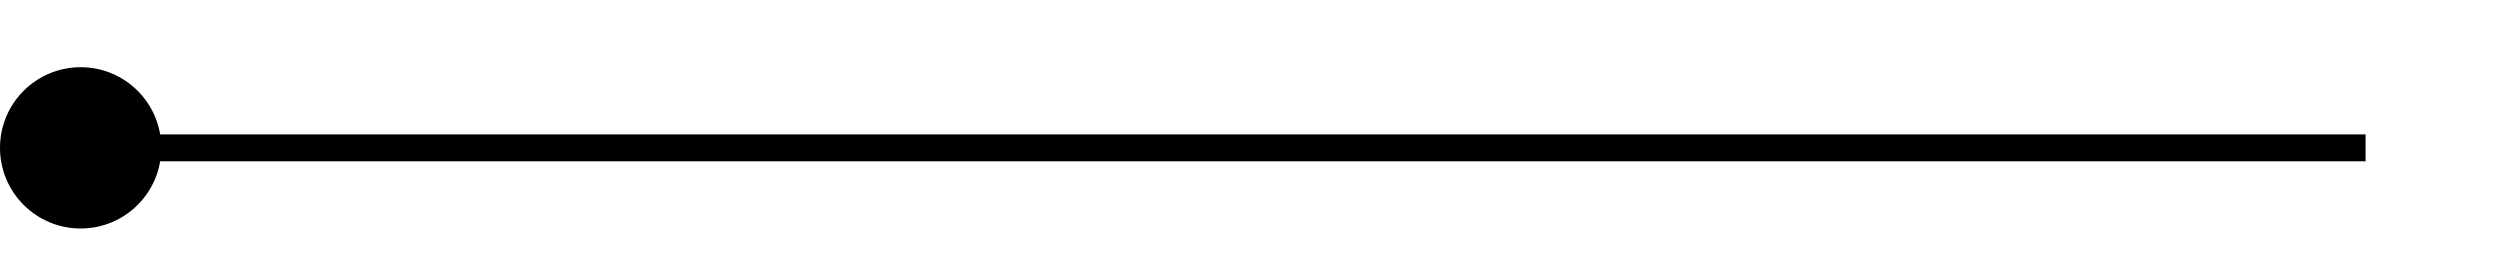
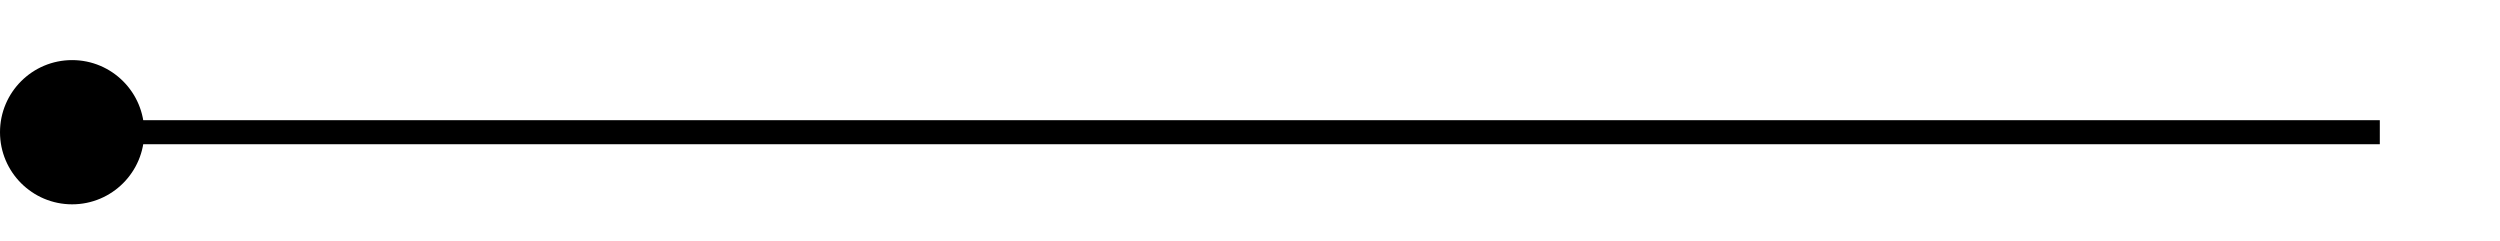
- <svg xmlns="http://www.w3.org/2000/svg" version="1.1" width="93px" height="10px" preserveAspectRatio="xMinYMid meet" viewBox="1438 532  93 8">
-   <path d="M 1439 536.5  L 1526 536.5  " stroke-width="1" stroke="#000000" fill="none" />
-   <path d="M 1441 533.5  A 3 3 0 0 0 1438 536.5 A 3 3 0 0 0 1441 539.5 A 3 3 0 0 0 1444 536.5 A 3 3 0 0 0 1441 533.5 Z " fill-rule="nonzero" fill="#000000" stroke="none" />
+ <svg xmlns="http://www.w3.org/2000/svg" version="1.1" width="104px" height="10px" preserveAspectRatio="xMinYMid meet" viewBox="1427 532  104 8">
+   <path d="M 1428 536.5  L 1526 536.5  " stroke-width="1" stroke="#000000" fill="none" />
+   <path d="M 1430 533.5  A 3 3 0 0 0 1427 536.5 A 3 3 0 0 0 1430 539.5 A 3 3 0 0 0 1433 536.5 A 3 3 0 0 0 1430 533.5 Z " fill-rule="nonzero" fill="#000000" stroke="none" />
</svg>
